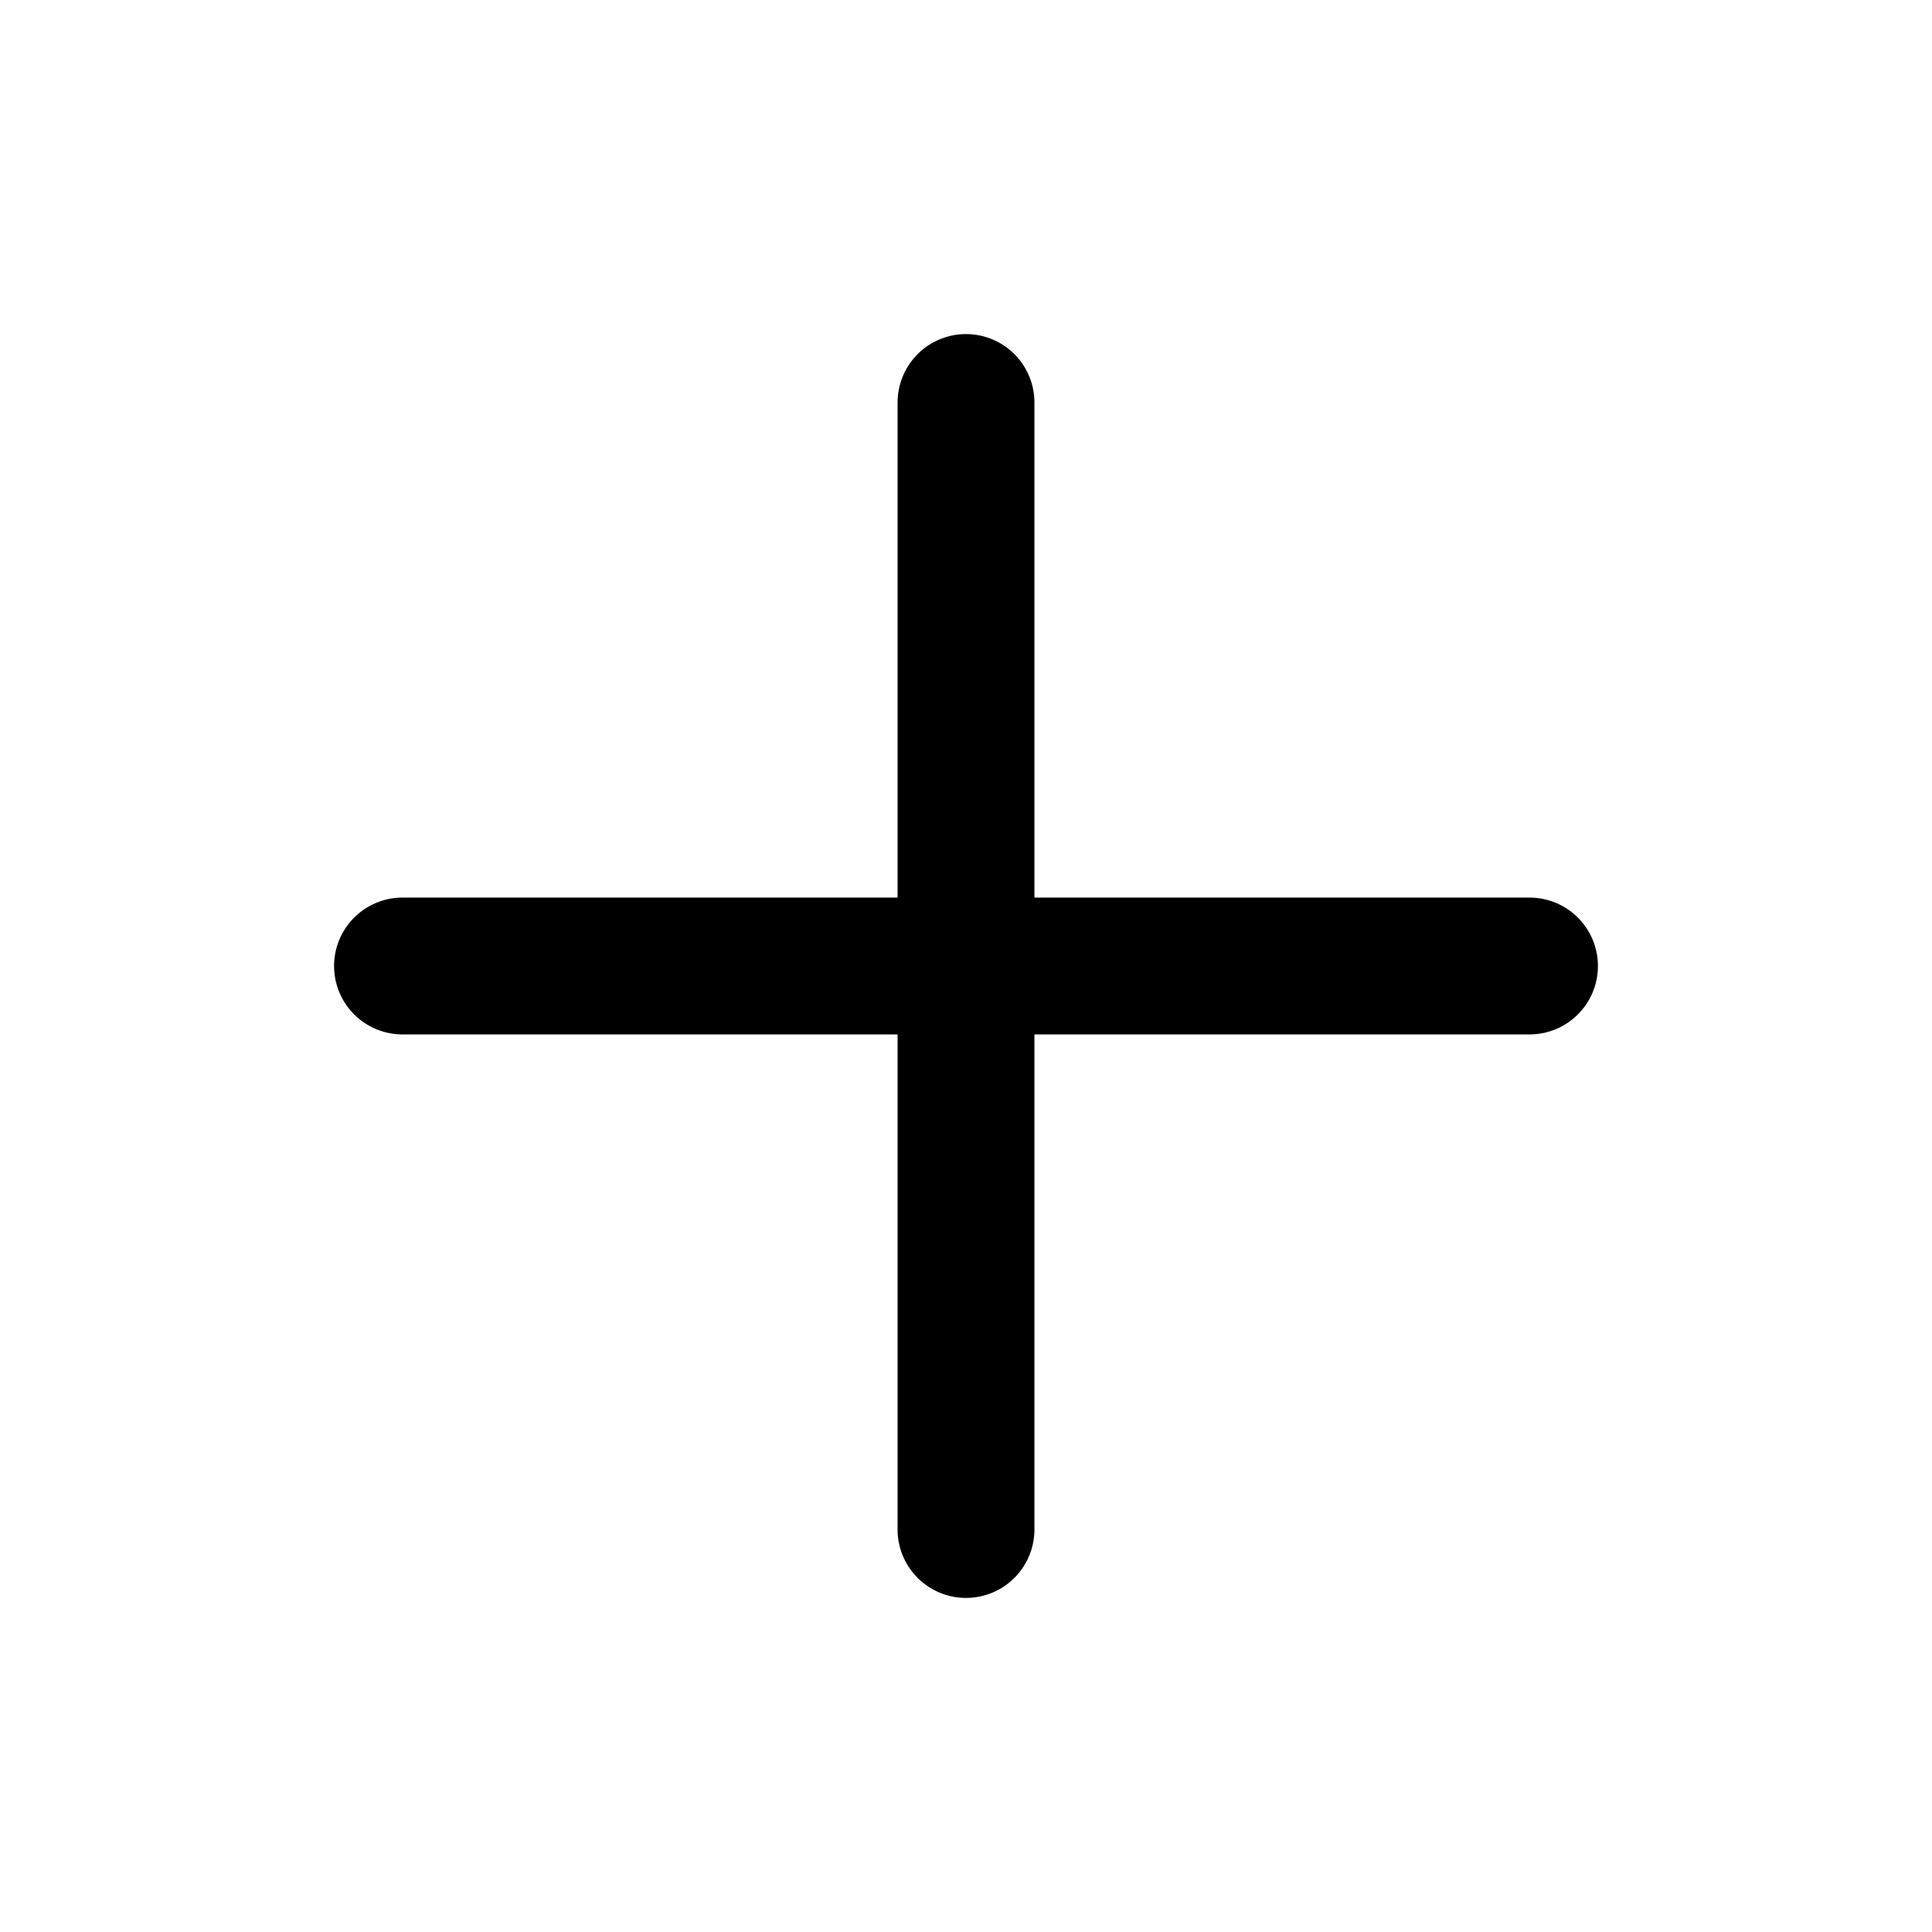
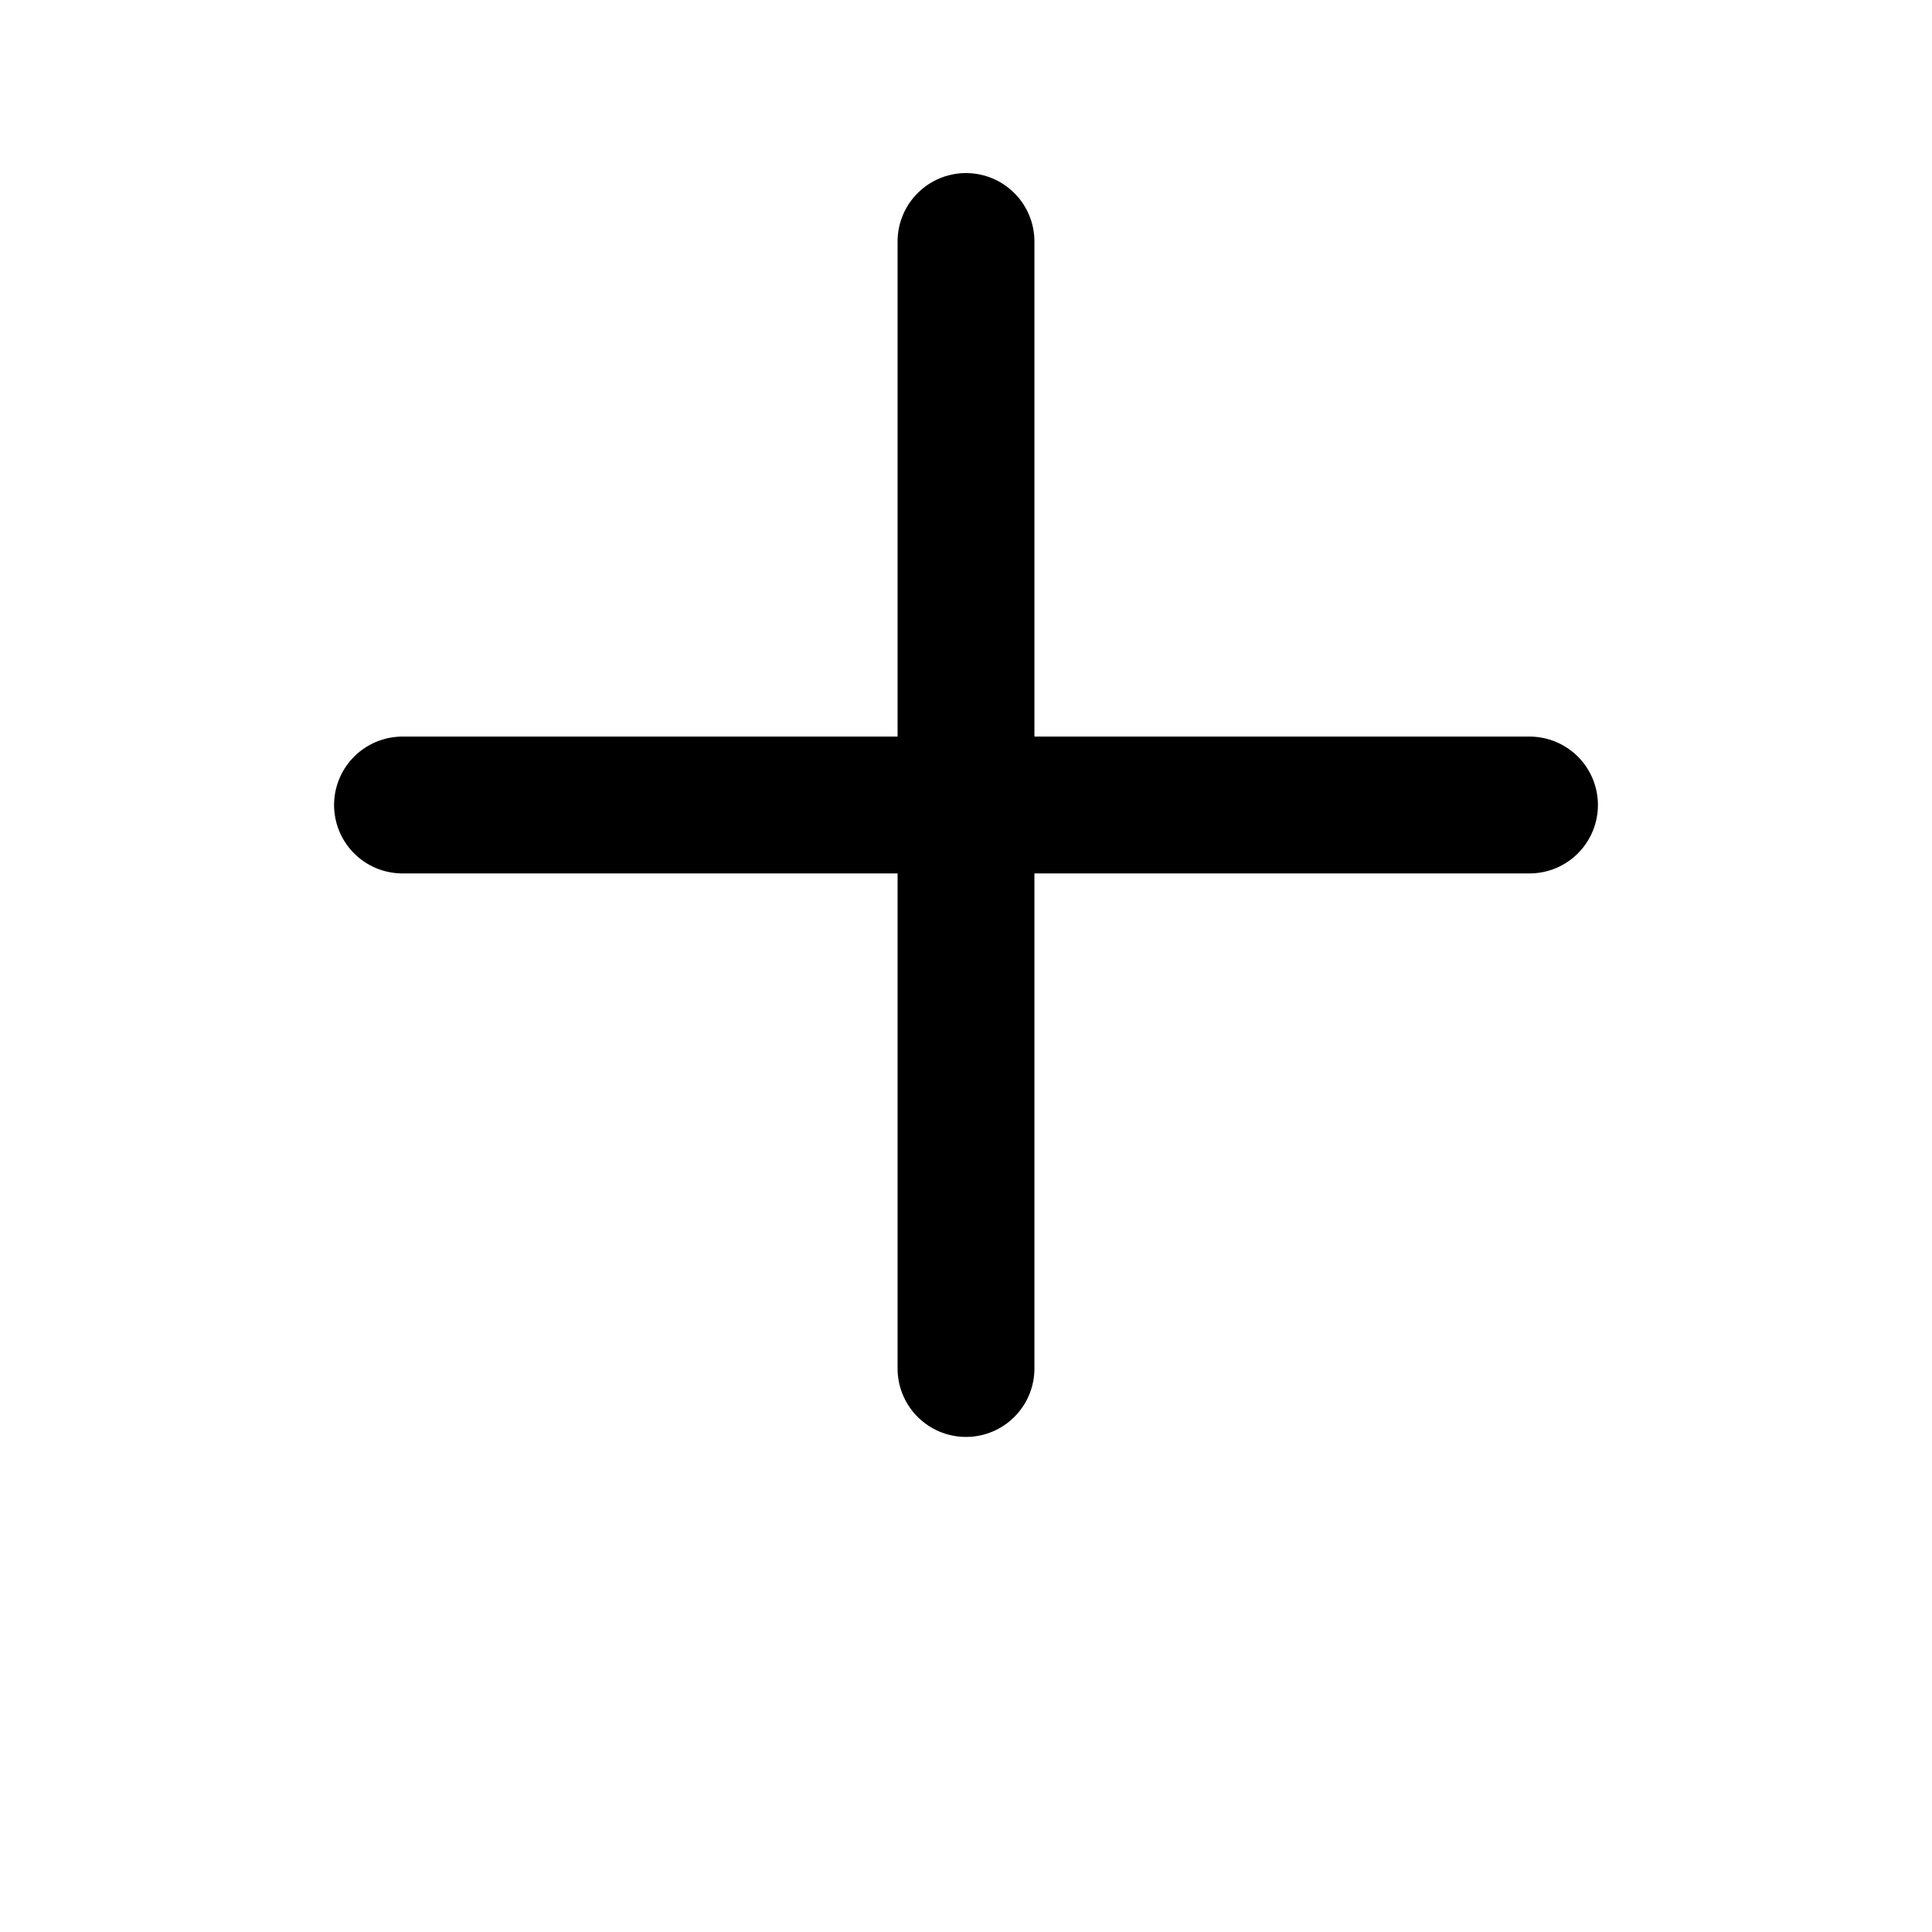
- <svg xmlns="http://www.w3.org/2000/svg" viewBox="0 0 24 24" width="24" height="24" fill="none" stroke="currentColor" stroke-width="1.7" stroke-linecap="round" stroke-linejoin="round">
+ <svg xmlns="http://www.w3.org/2000/svg" viewBox="0 2 24 24" width="20" height="20" fill="none" stroke="currentColor" stroke-width="1.7" stroke-linecap="round" stroke-linejoin="round">
  <path d="M12 5v14M5 12h14" />
</svg>
